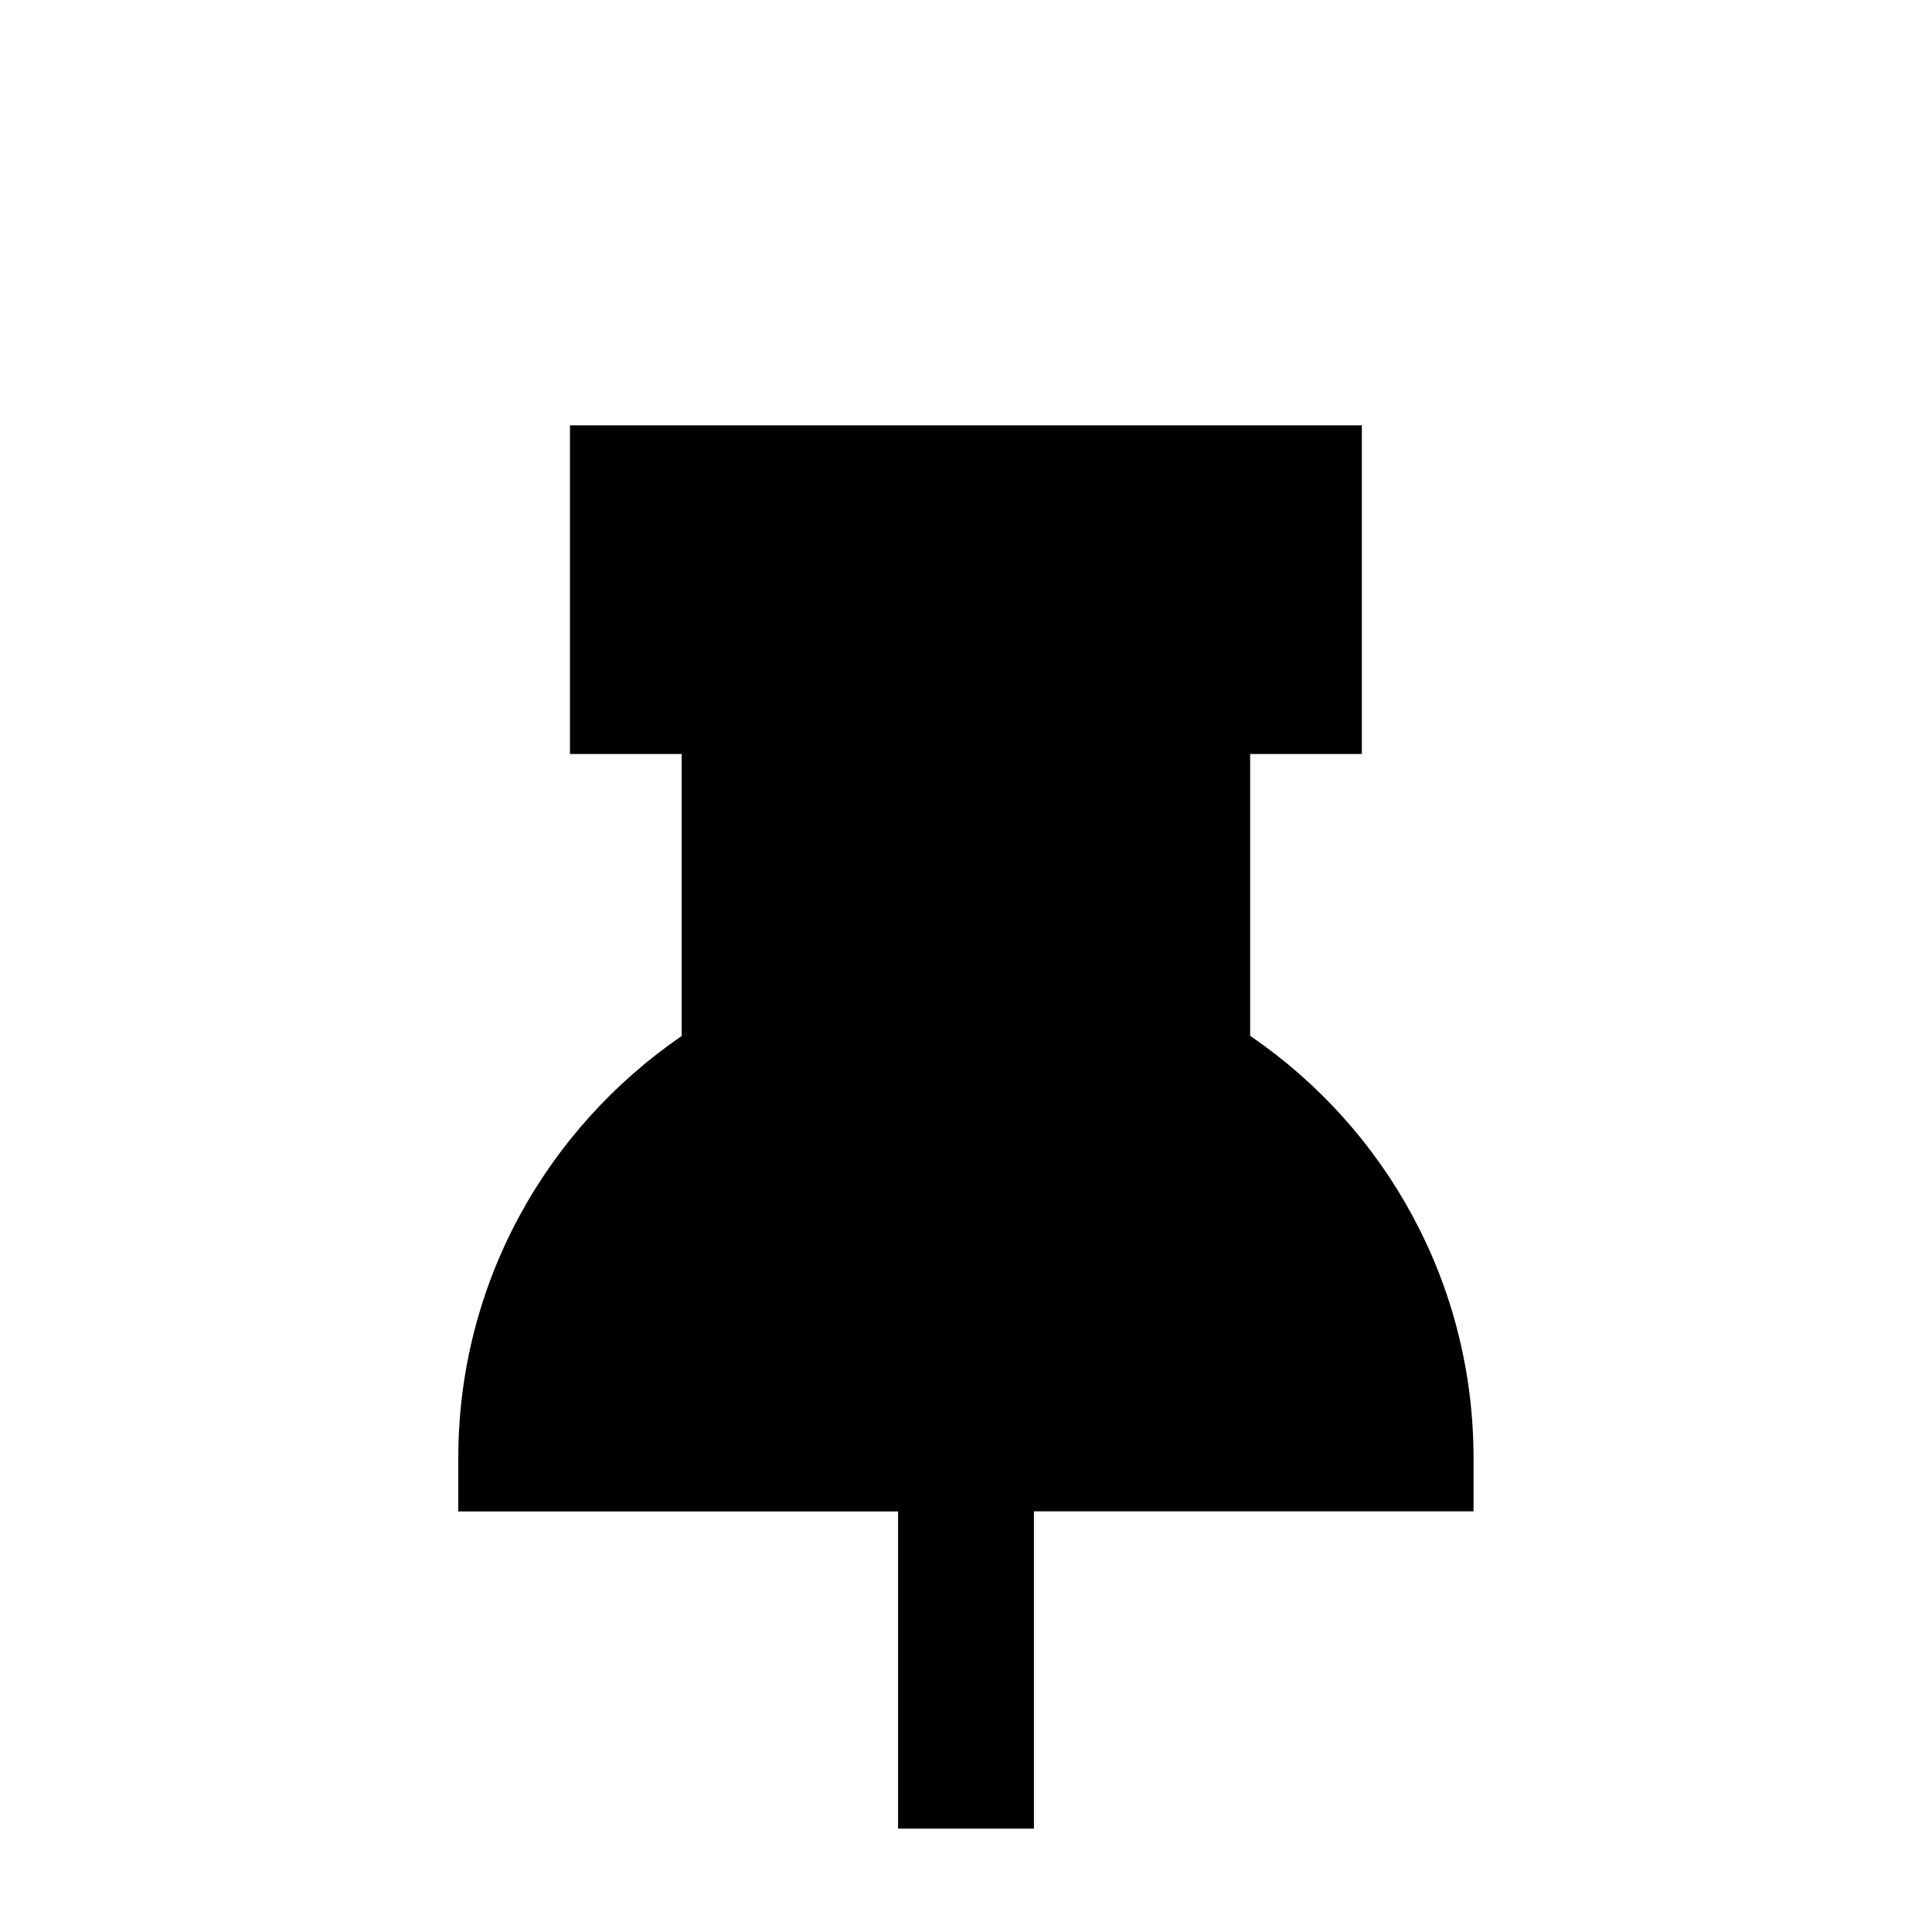
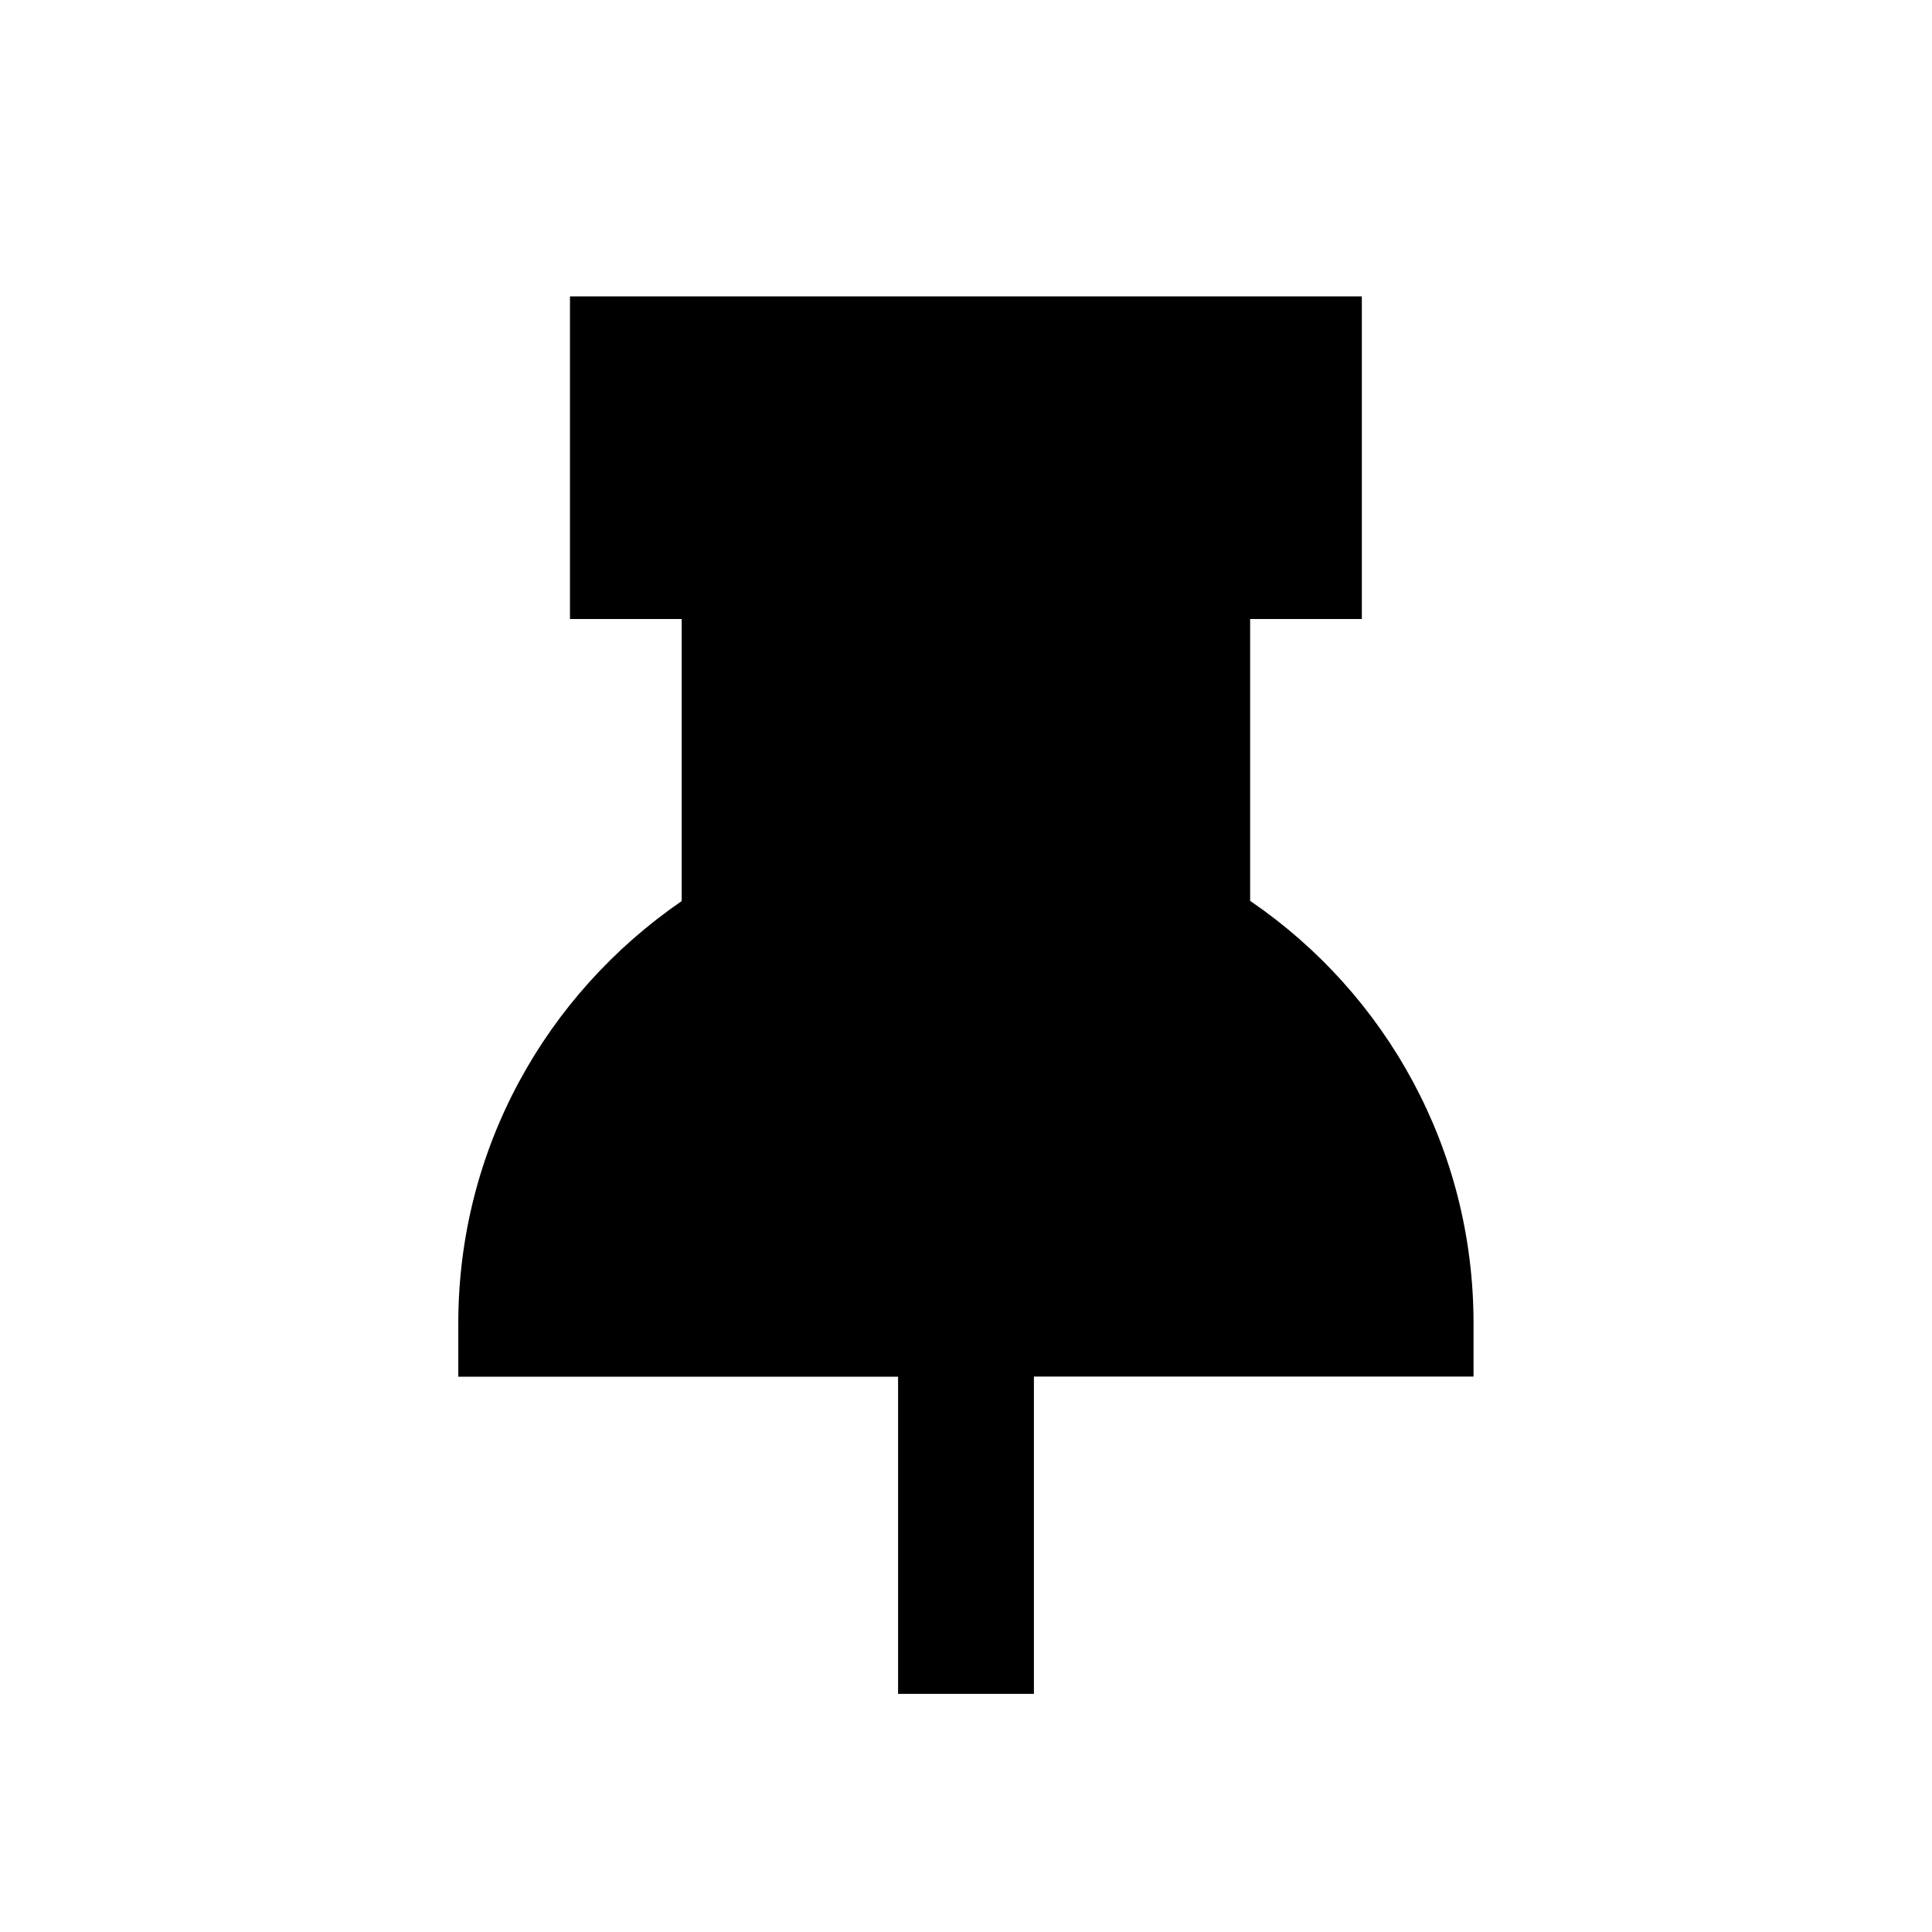
- <svg xmlns="http://www.w3.org/2000/svg" version="1.1" width="1024" height="1024" viewBox="0 0 1024 1024">
-   <g id="icomoon-ignore">
- </g>
-   <path d="M781.008 773.045c0-0.048 0-0.106 0-0.163 0-92.644-46.525-174.422-117.486-223.243l-0.914-0.595v-149.408h59.2v-174.192h-419.712v174.192h59.2v149.456c-71.875 49.422-118.4 131.205-118.4 223.854 0 0.051 0 0.102 0 0.154v-0.008 28h233.104v168.128h72v-168.176h233.008z" />
+ <svg xmlns="http://www.w3.org/2000/svg" id="Layer_1" version="1.1" viewBox="0 0 1024 1024">
+   <path d="M781,701.5v-.2c0-92.6-46.5-174.4-117.5-223.2l-.9-.6v-149.4h59.2v-171h-419.7v171h59.2v149.5c-71.9,49.4-118.4,131.2-118.4,223.9v.2h0s0,28,0,28h233.1v168.1h72v-168.2h233v-28Z" />
</svg>
